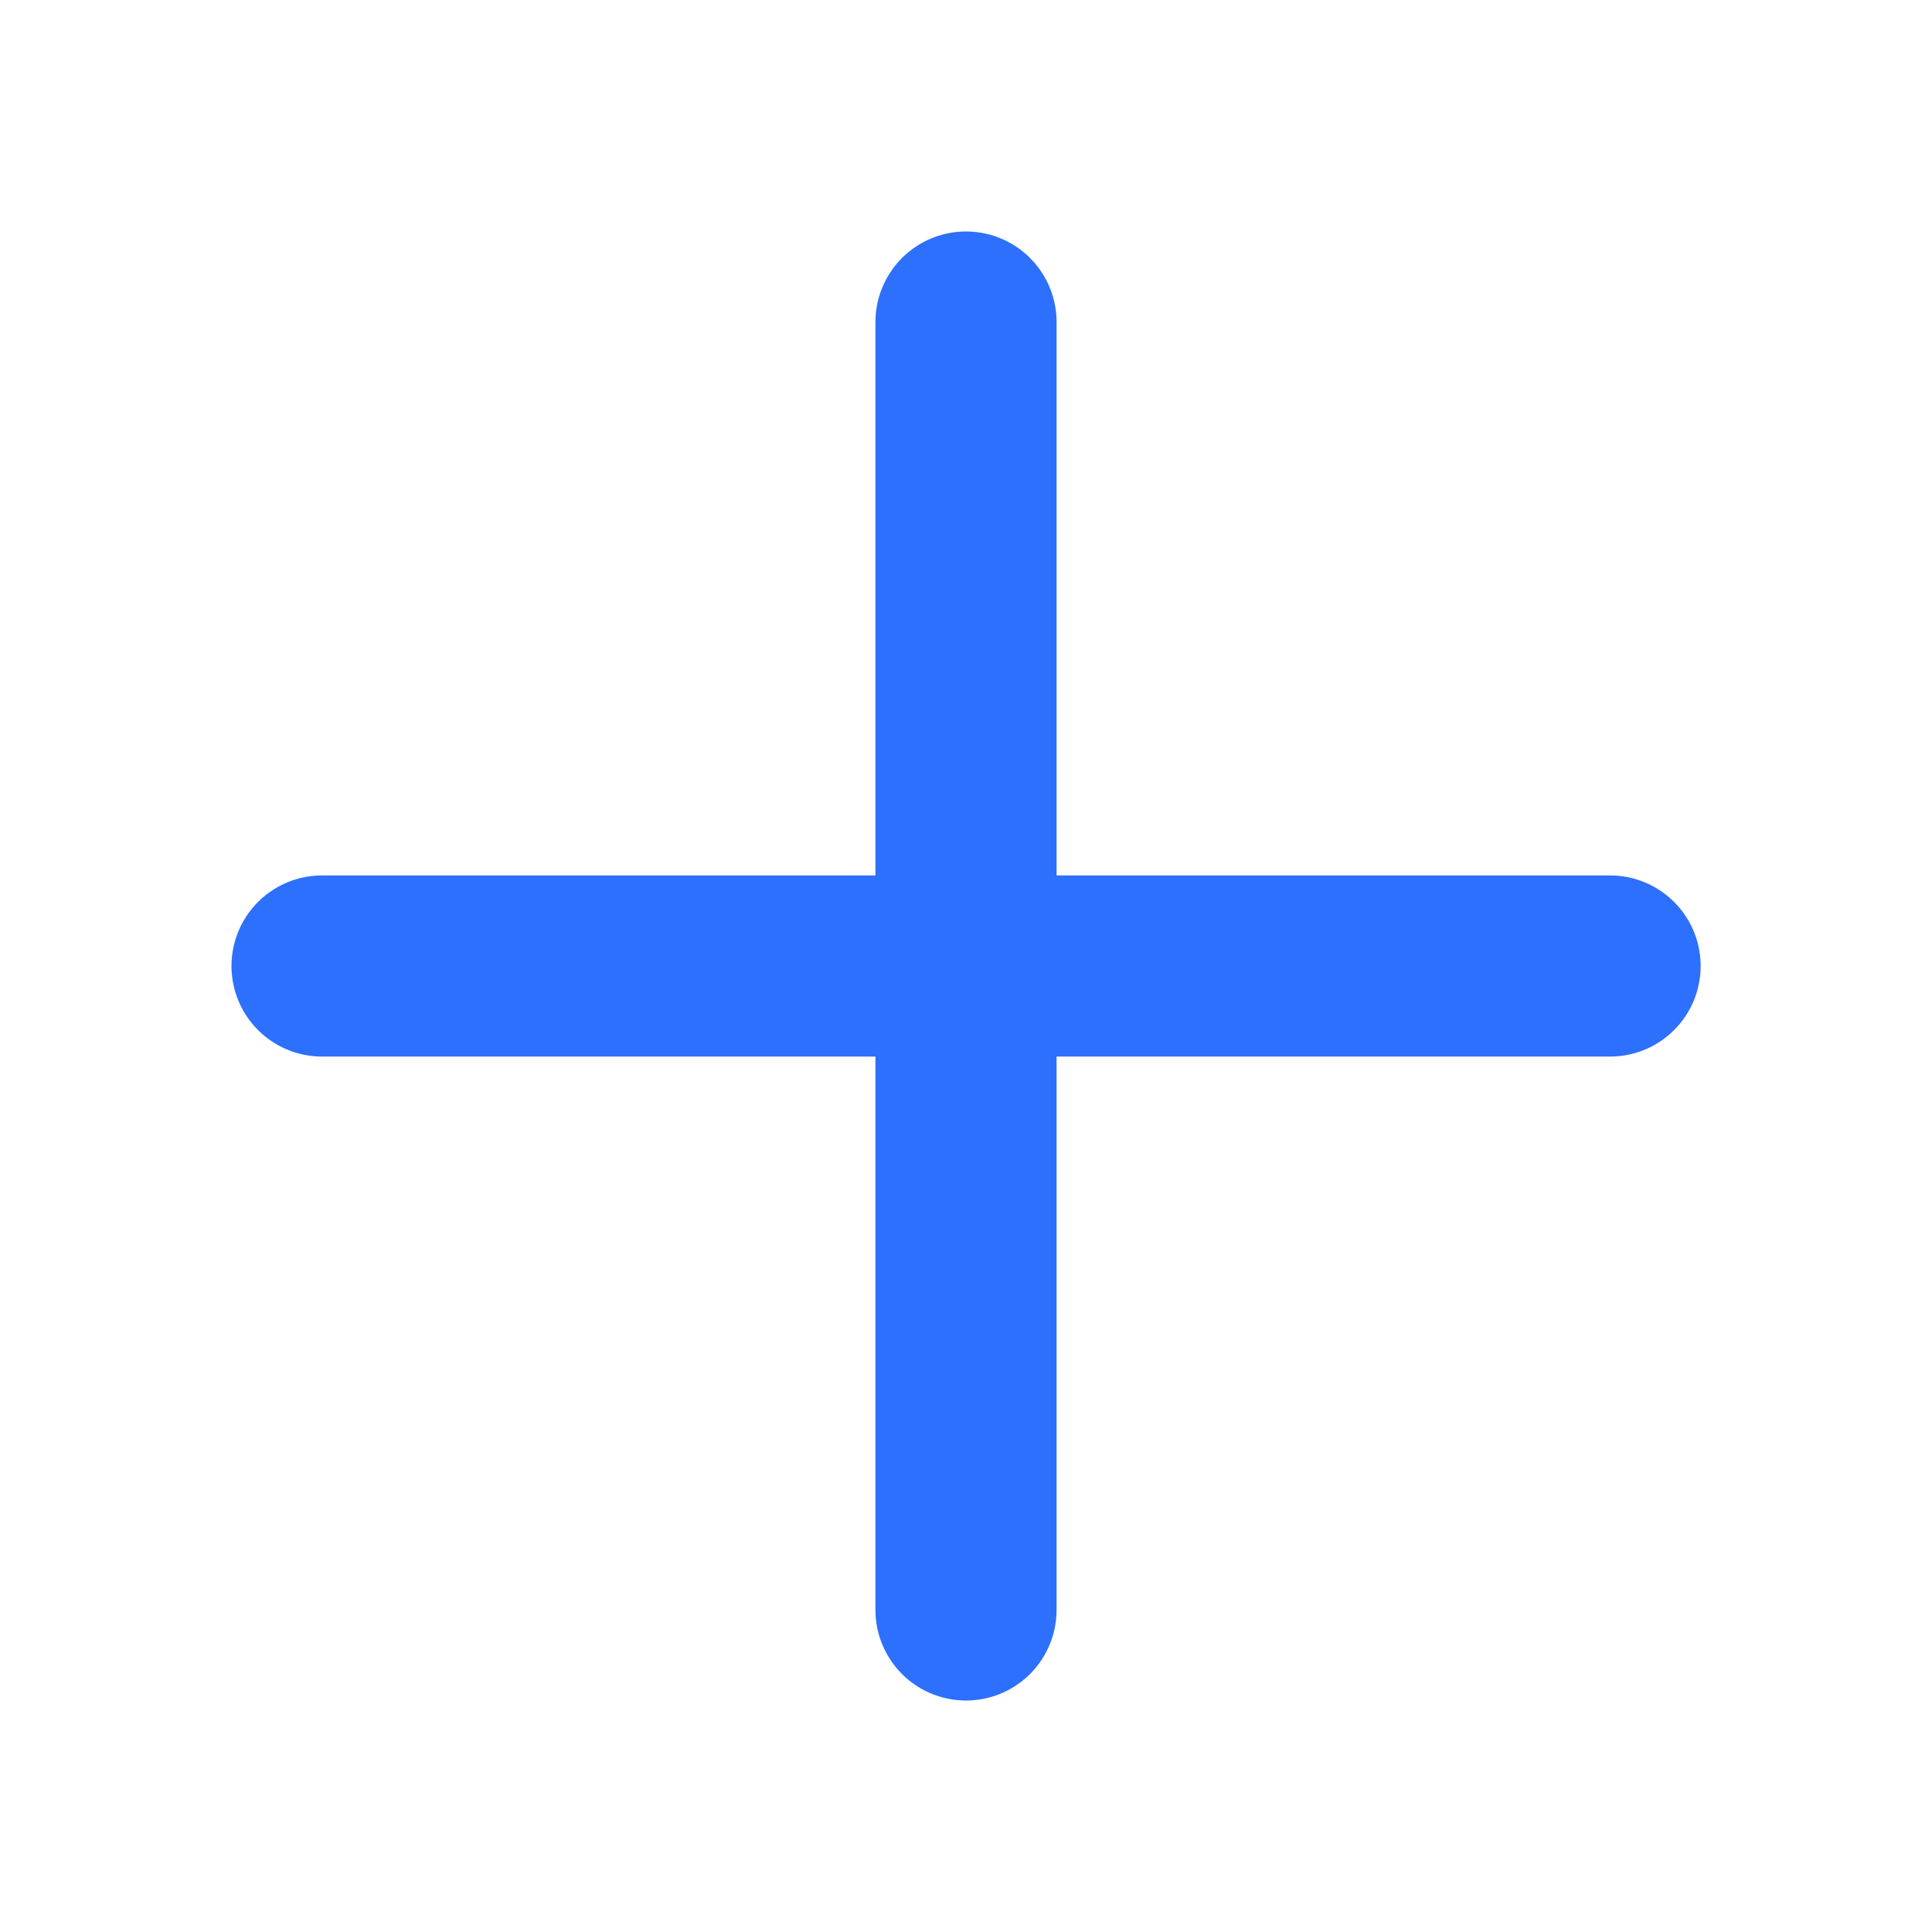
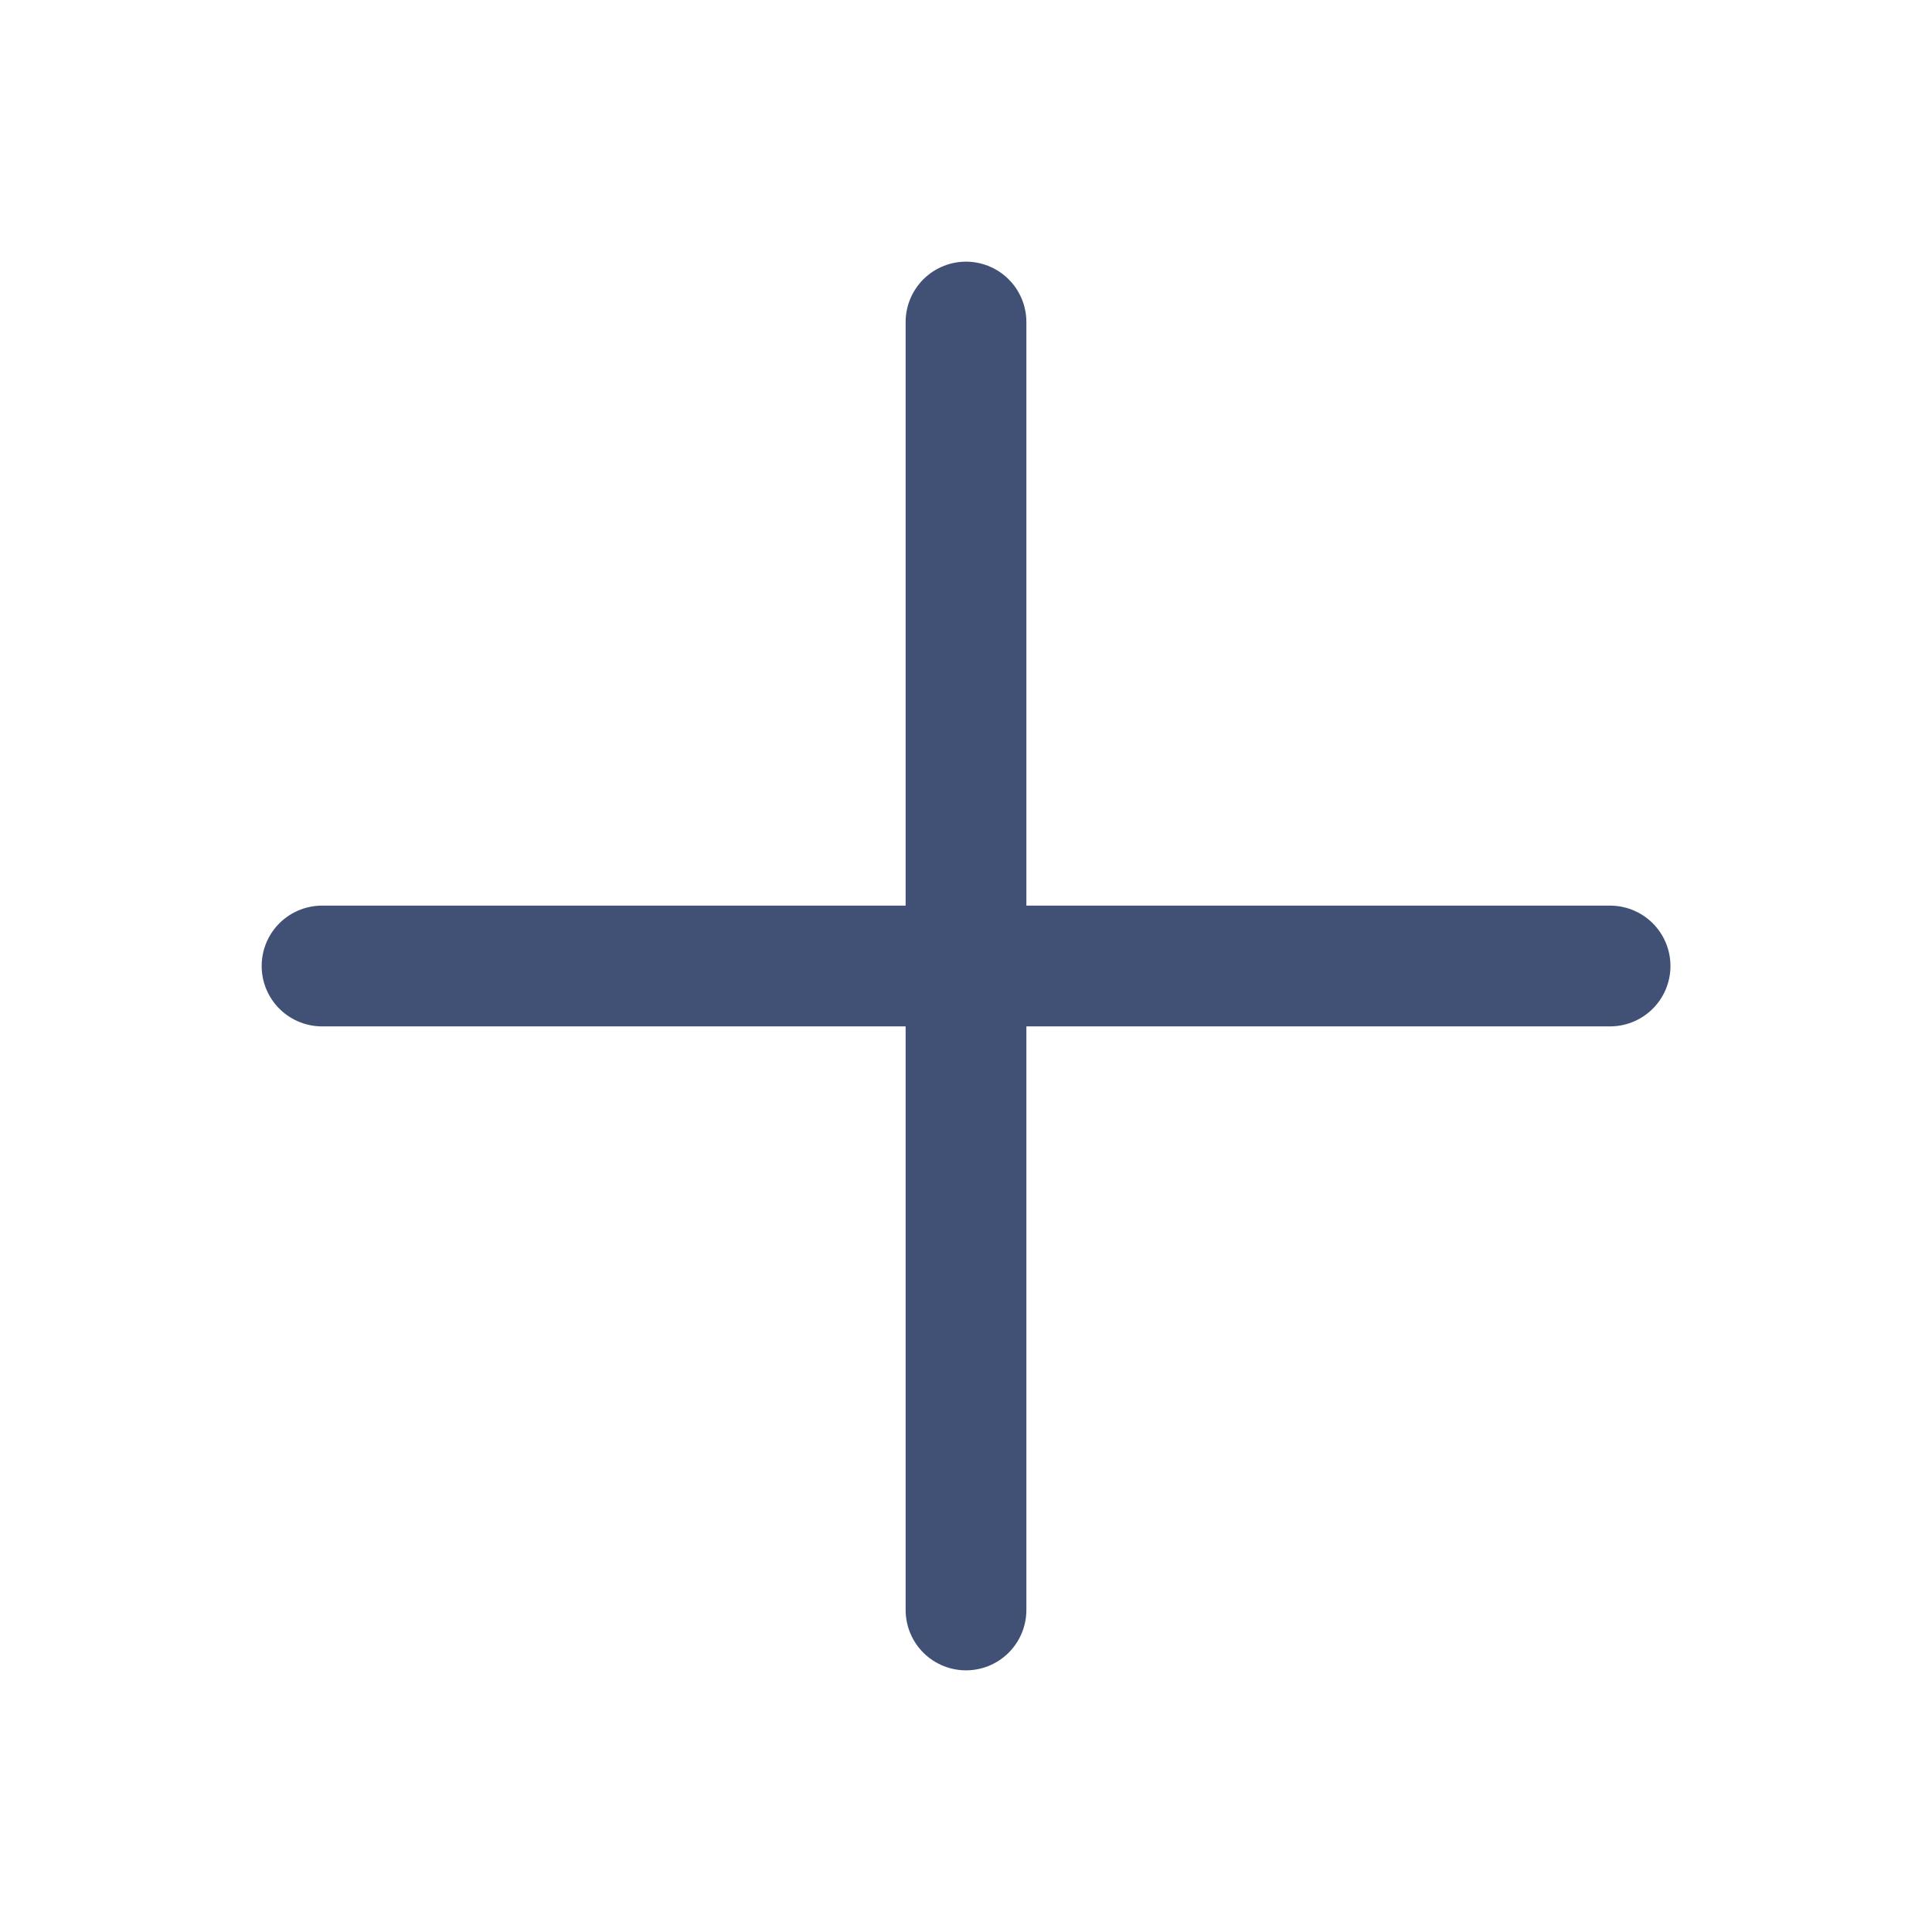
<svg xmlns="http://www.w3.org/2000/svg" width="16" height="16" viewBox="0 0 16 16" fill="none">
-   <path d="M8 2.667V13.333M13.334 8H2.667H13.334Z" stroke="#2D70FD" stroke-width="1.5" stroke-linecap="round" stroke-linejoin="round" />
+   <path d="M8 2.667V13.333M13.334 8H2.667H13.334Z" stroke="#405175" stroke-linecap="round" stroke-linejoin="round" />
</svg>
